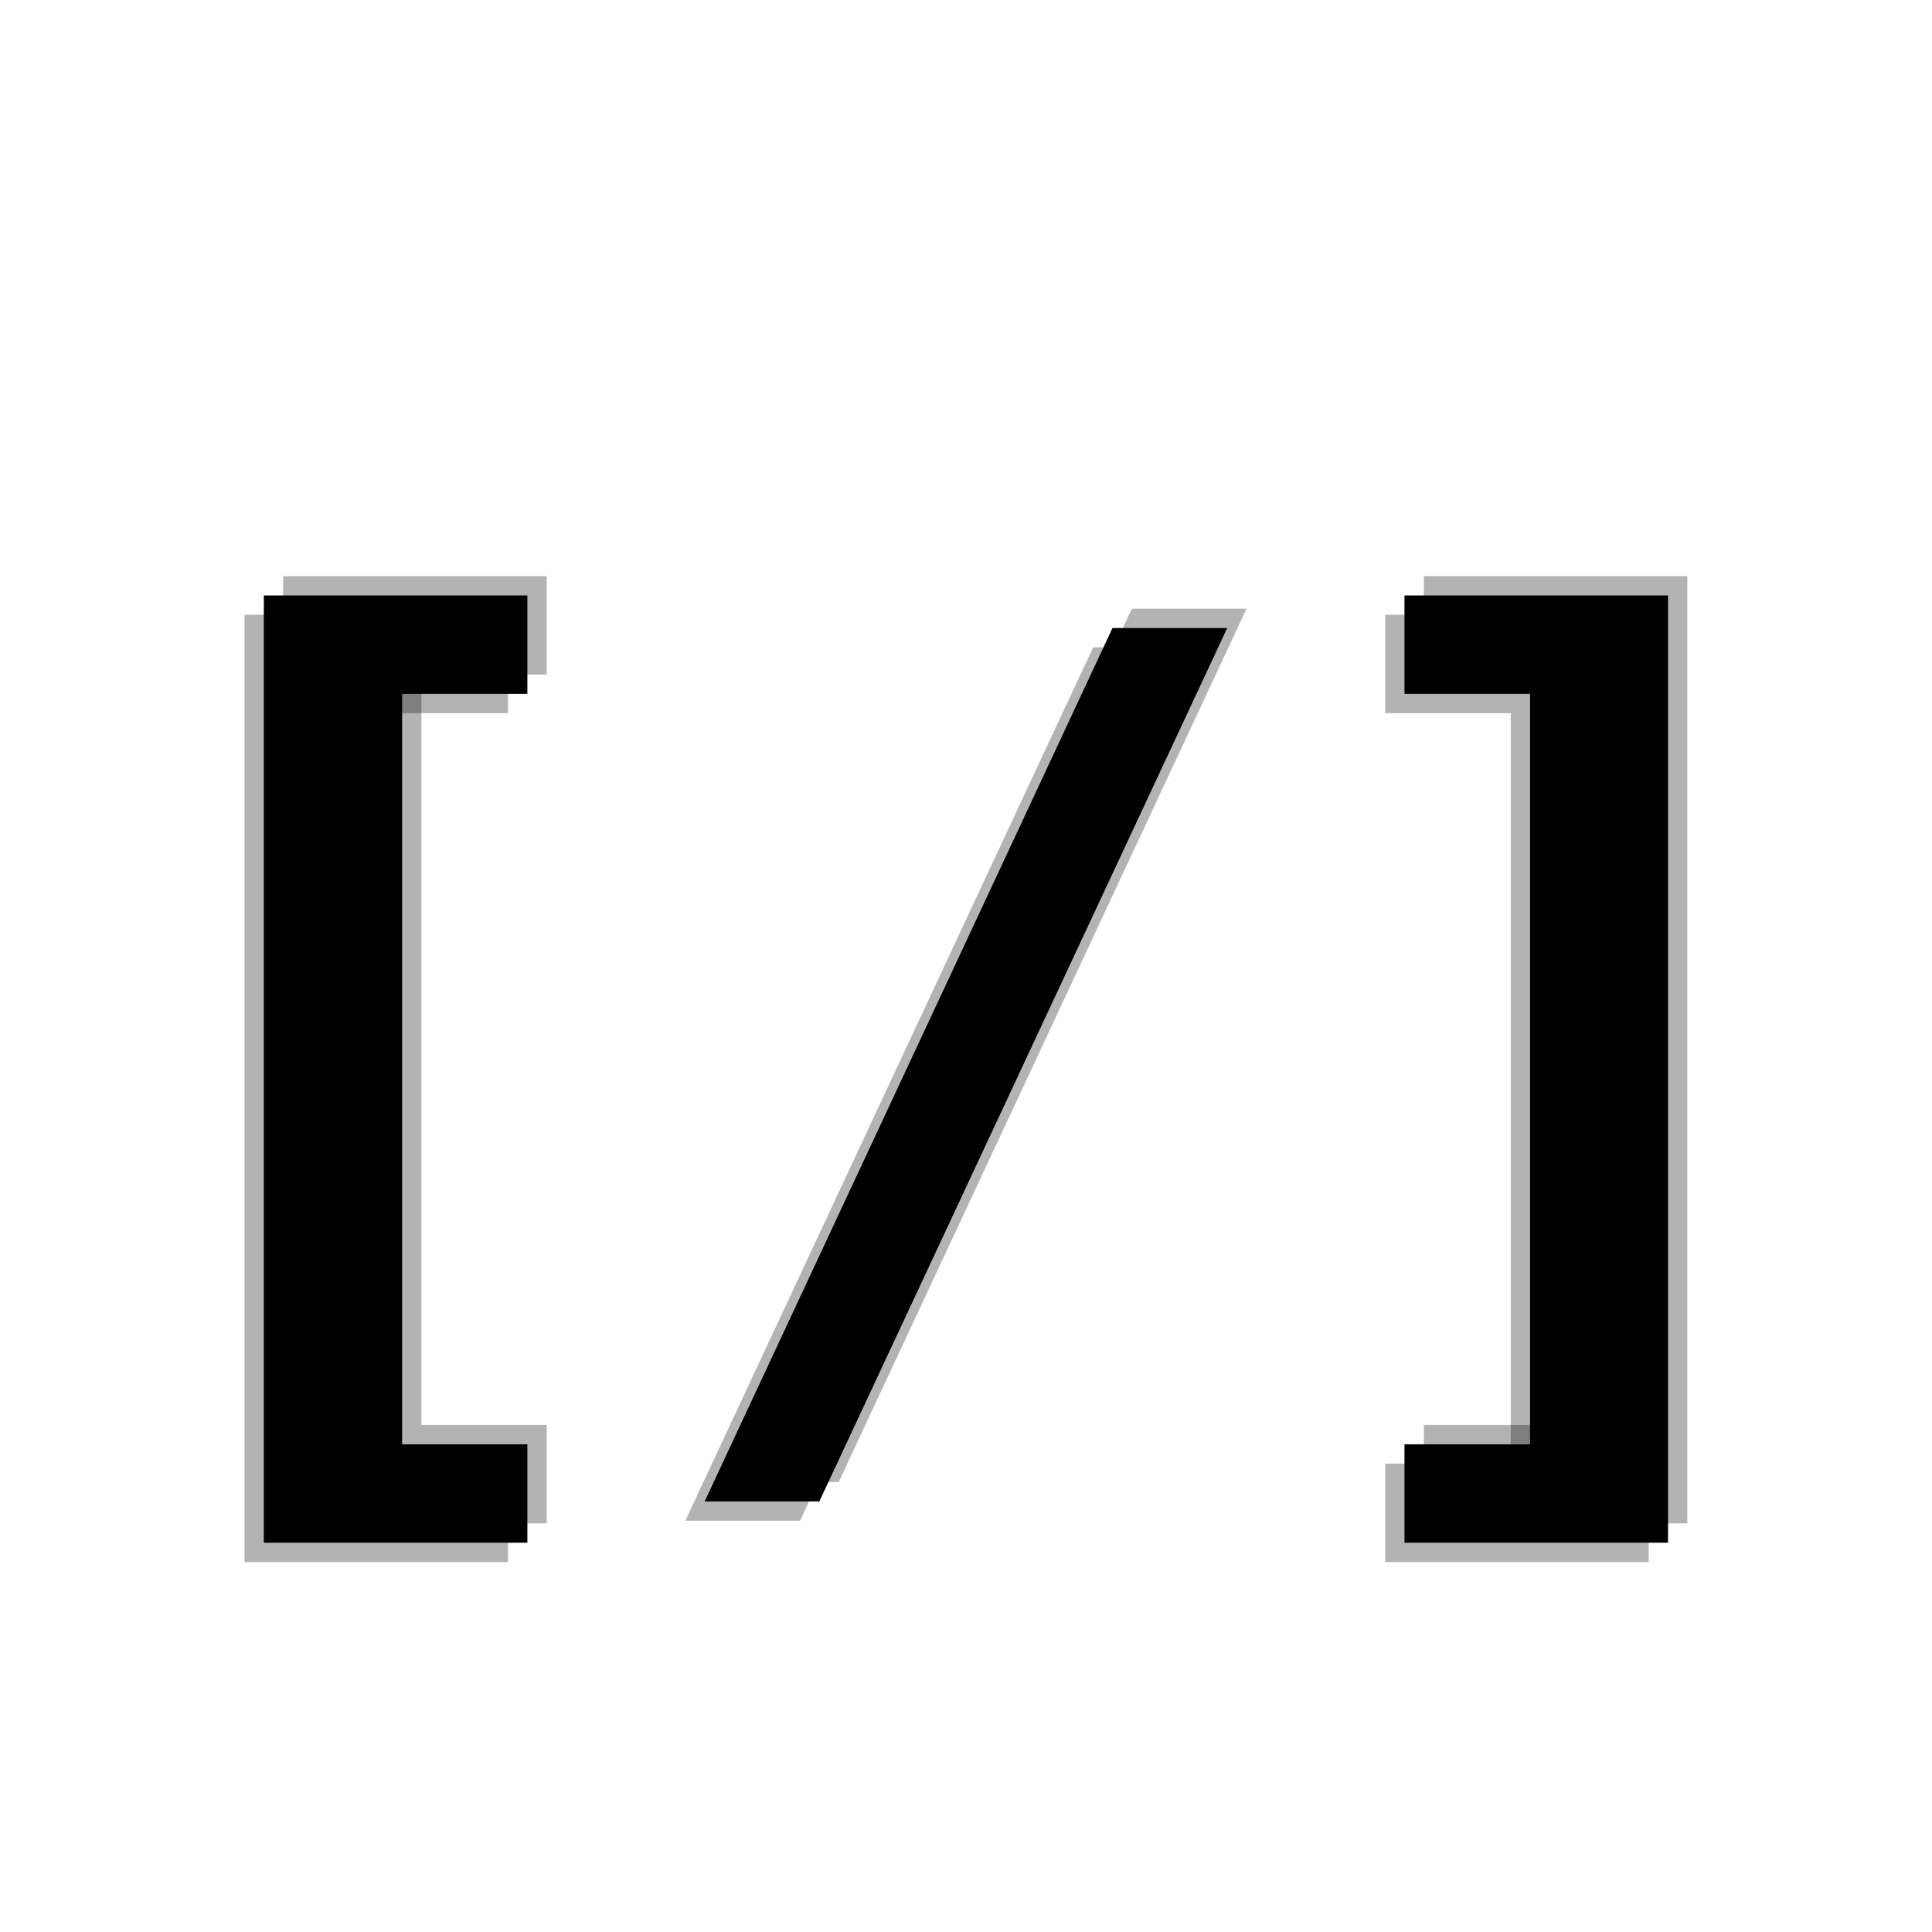
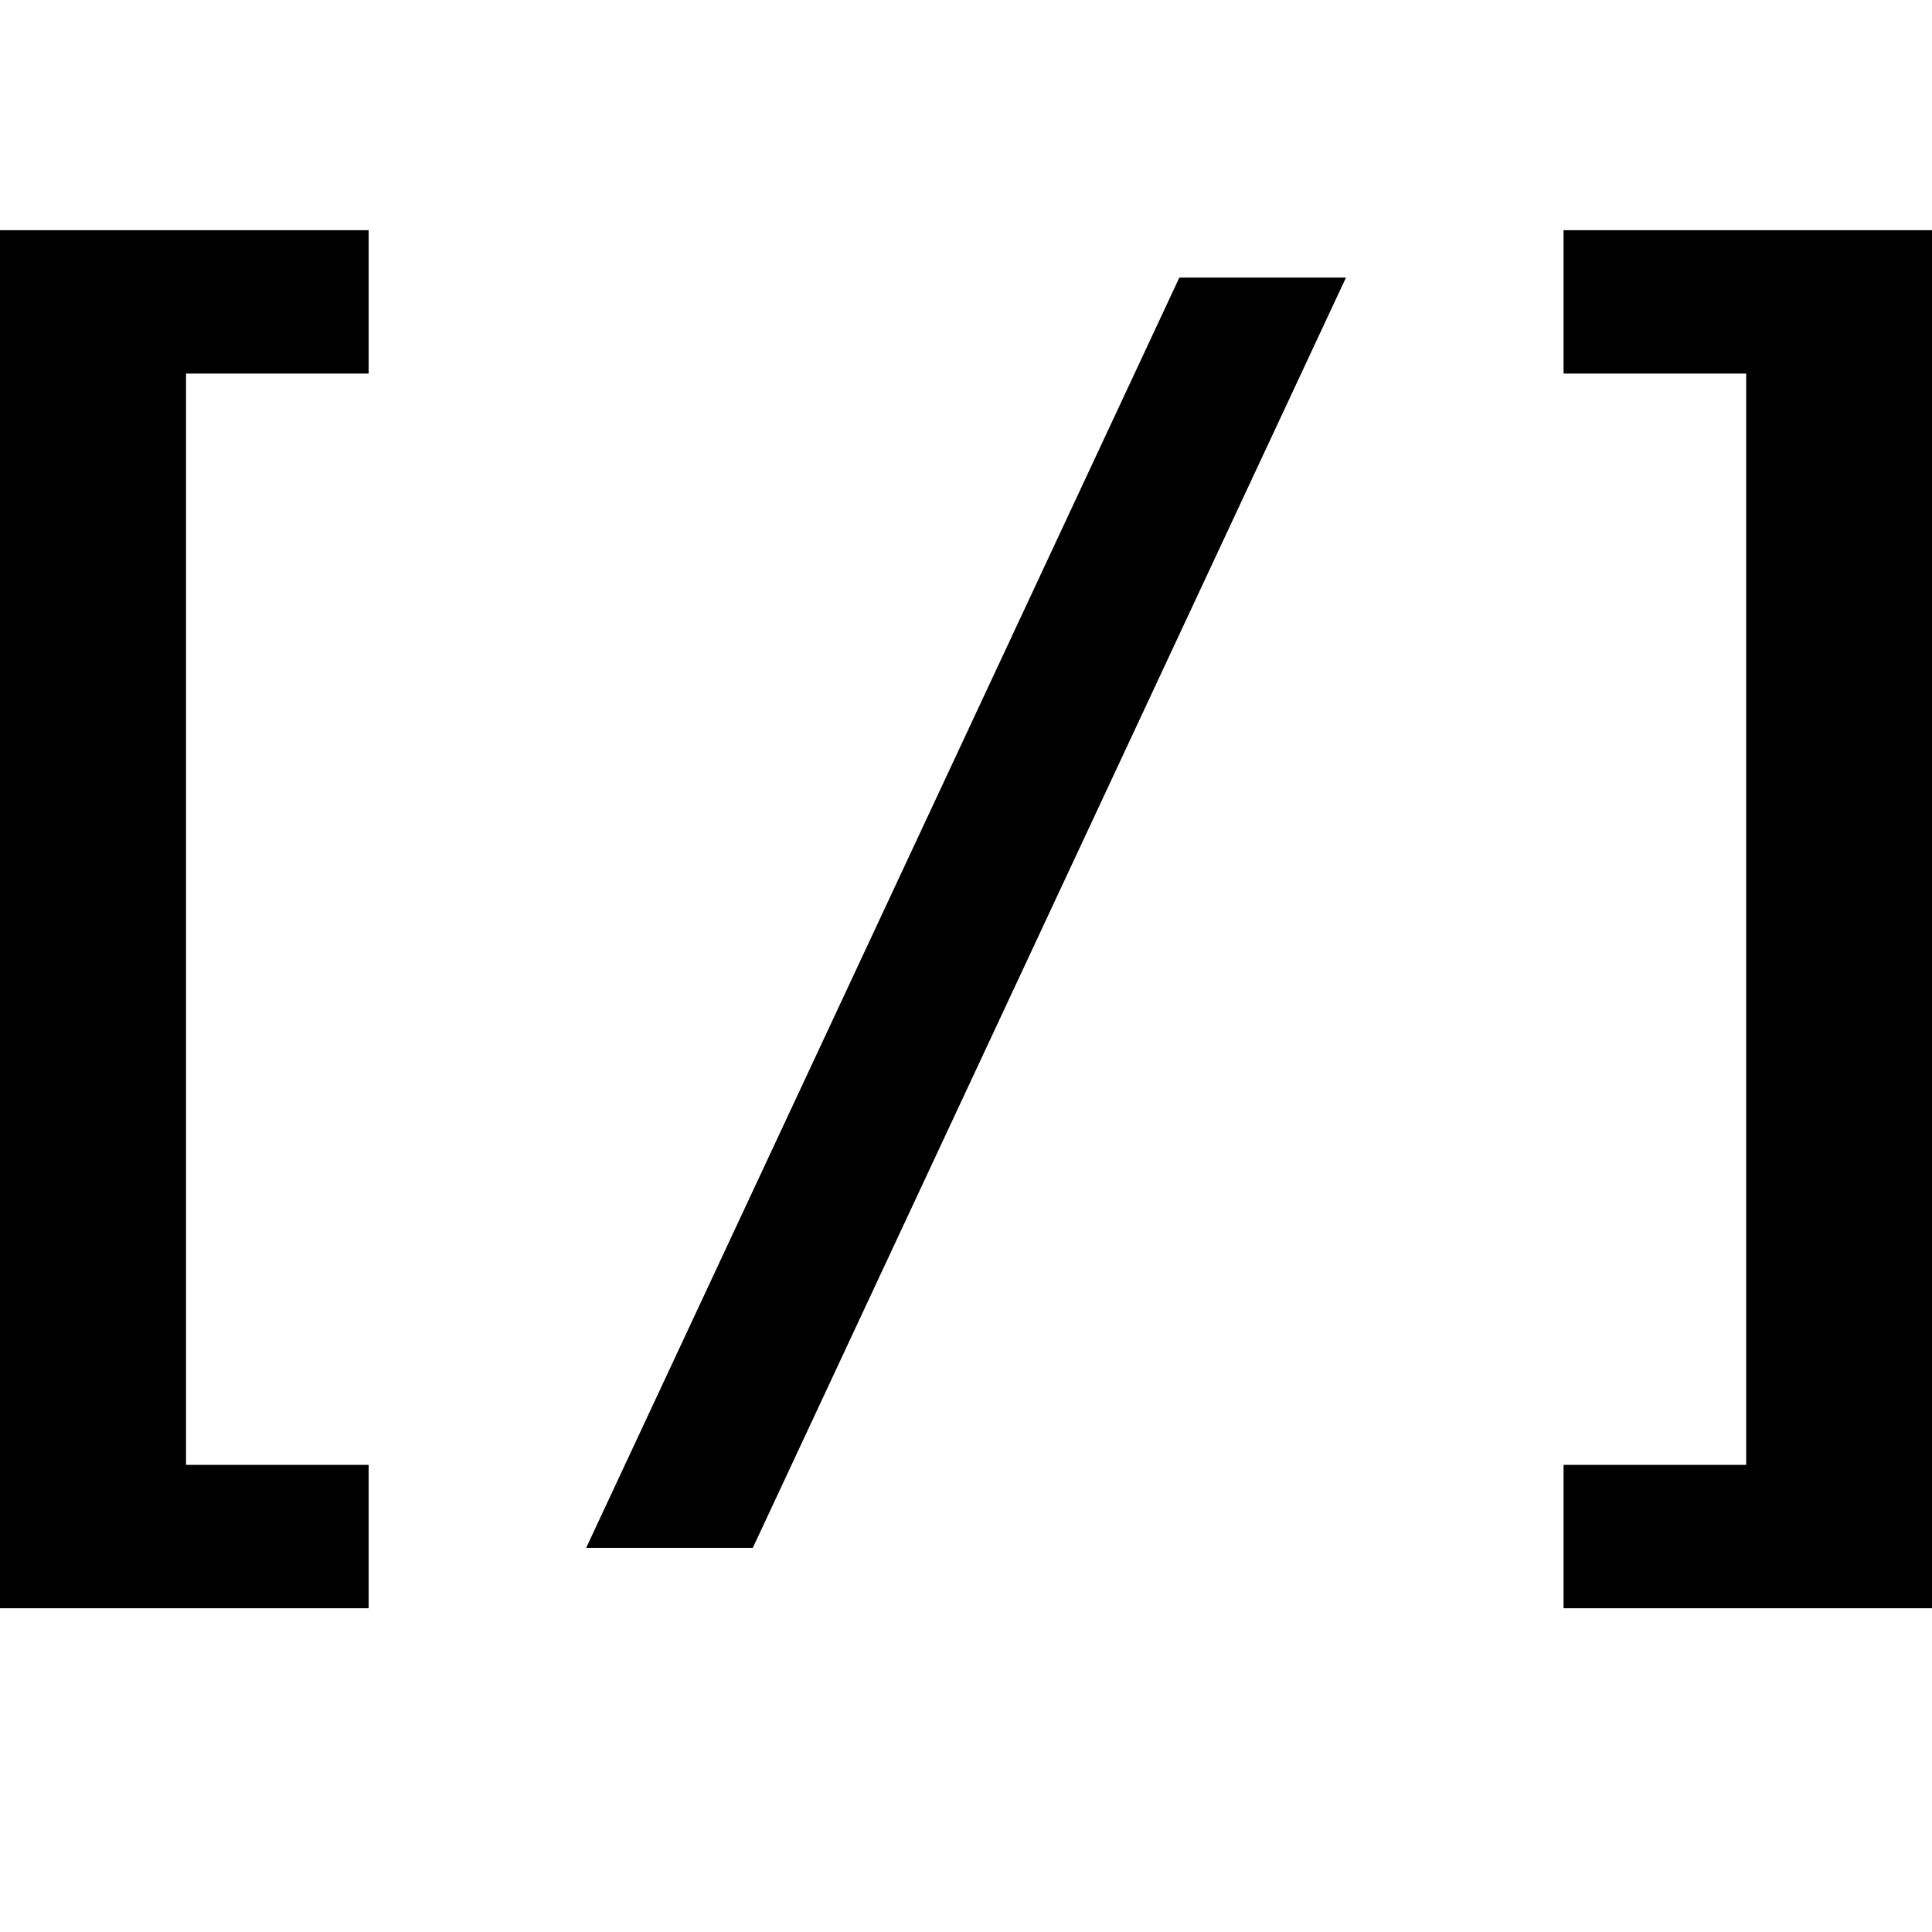
<svg xmlns="http://www.w3.org/2000/svg" width="16" height="16" viewBox="0 0 100 100">
-   <g transform="translate(0, 2)">
-     <text x="51" y="54" font-family="ui-monospace, SFMono-Regular, Menlo, Monaco, Consolas, monospace" font-weight="900" font-size="55" fill="currentColor" fill-opacity="0.3" text-anchor="middle" dominant-baseline="middle" letter-spacing="-2">[/]</text>
-     <text x="49" y="56" font-family="ui-monospace, SFMono-Regular, Menlo, Monaco, Consolas, monospace" font-weight="900" font-size="55" fill="currentColor" fill-opacity="0.3" text-anchor="middle" dominant-baseline="middle" letter-spacing="-2">[/]</text>
-     <text x="50" y="55" font-family="ui-monospace, SFMono-Regular, Menlo, Monaco, Consolas, monospace" font-weight="900" font-size="55" fill="currentColor" text-anchor="middle" dominant-baseline="middle" letter-spacing="-2">[/]</text>
+   <g transform="translate(0, 0)">
+     <text x="50" y="50" font-family="ui-monospace, SFMono-Regular, Menlo, Monaco, Consolas, monospace" font-weight="900" font-size="80" fill="currentColor" text-anchor="middle" dominant-baseline="middle" letter-spacing="-5">[/]</text>
  </g>
</svg>
